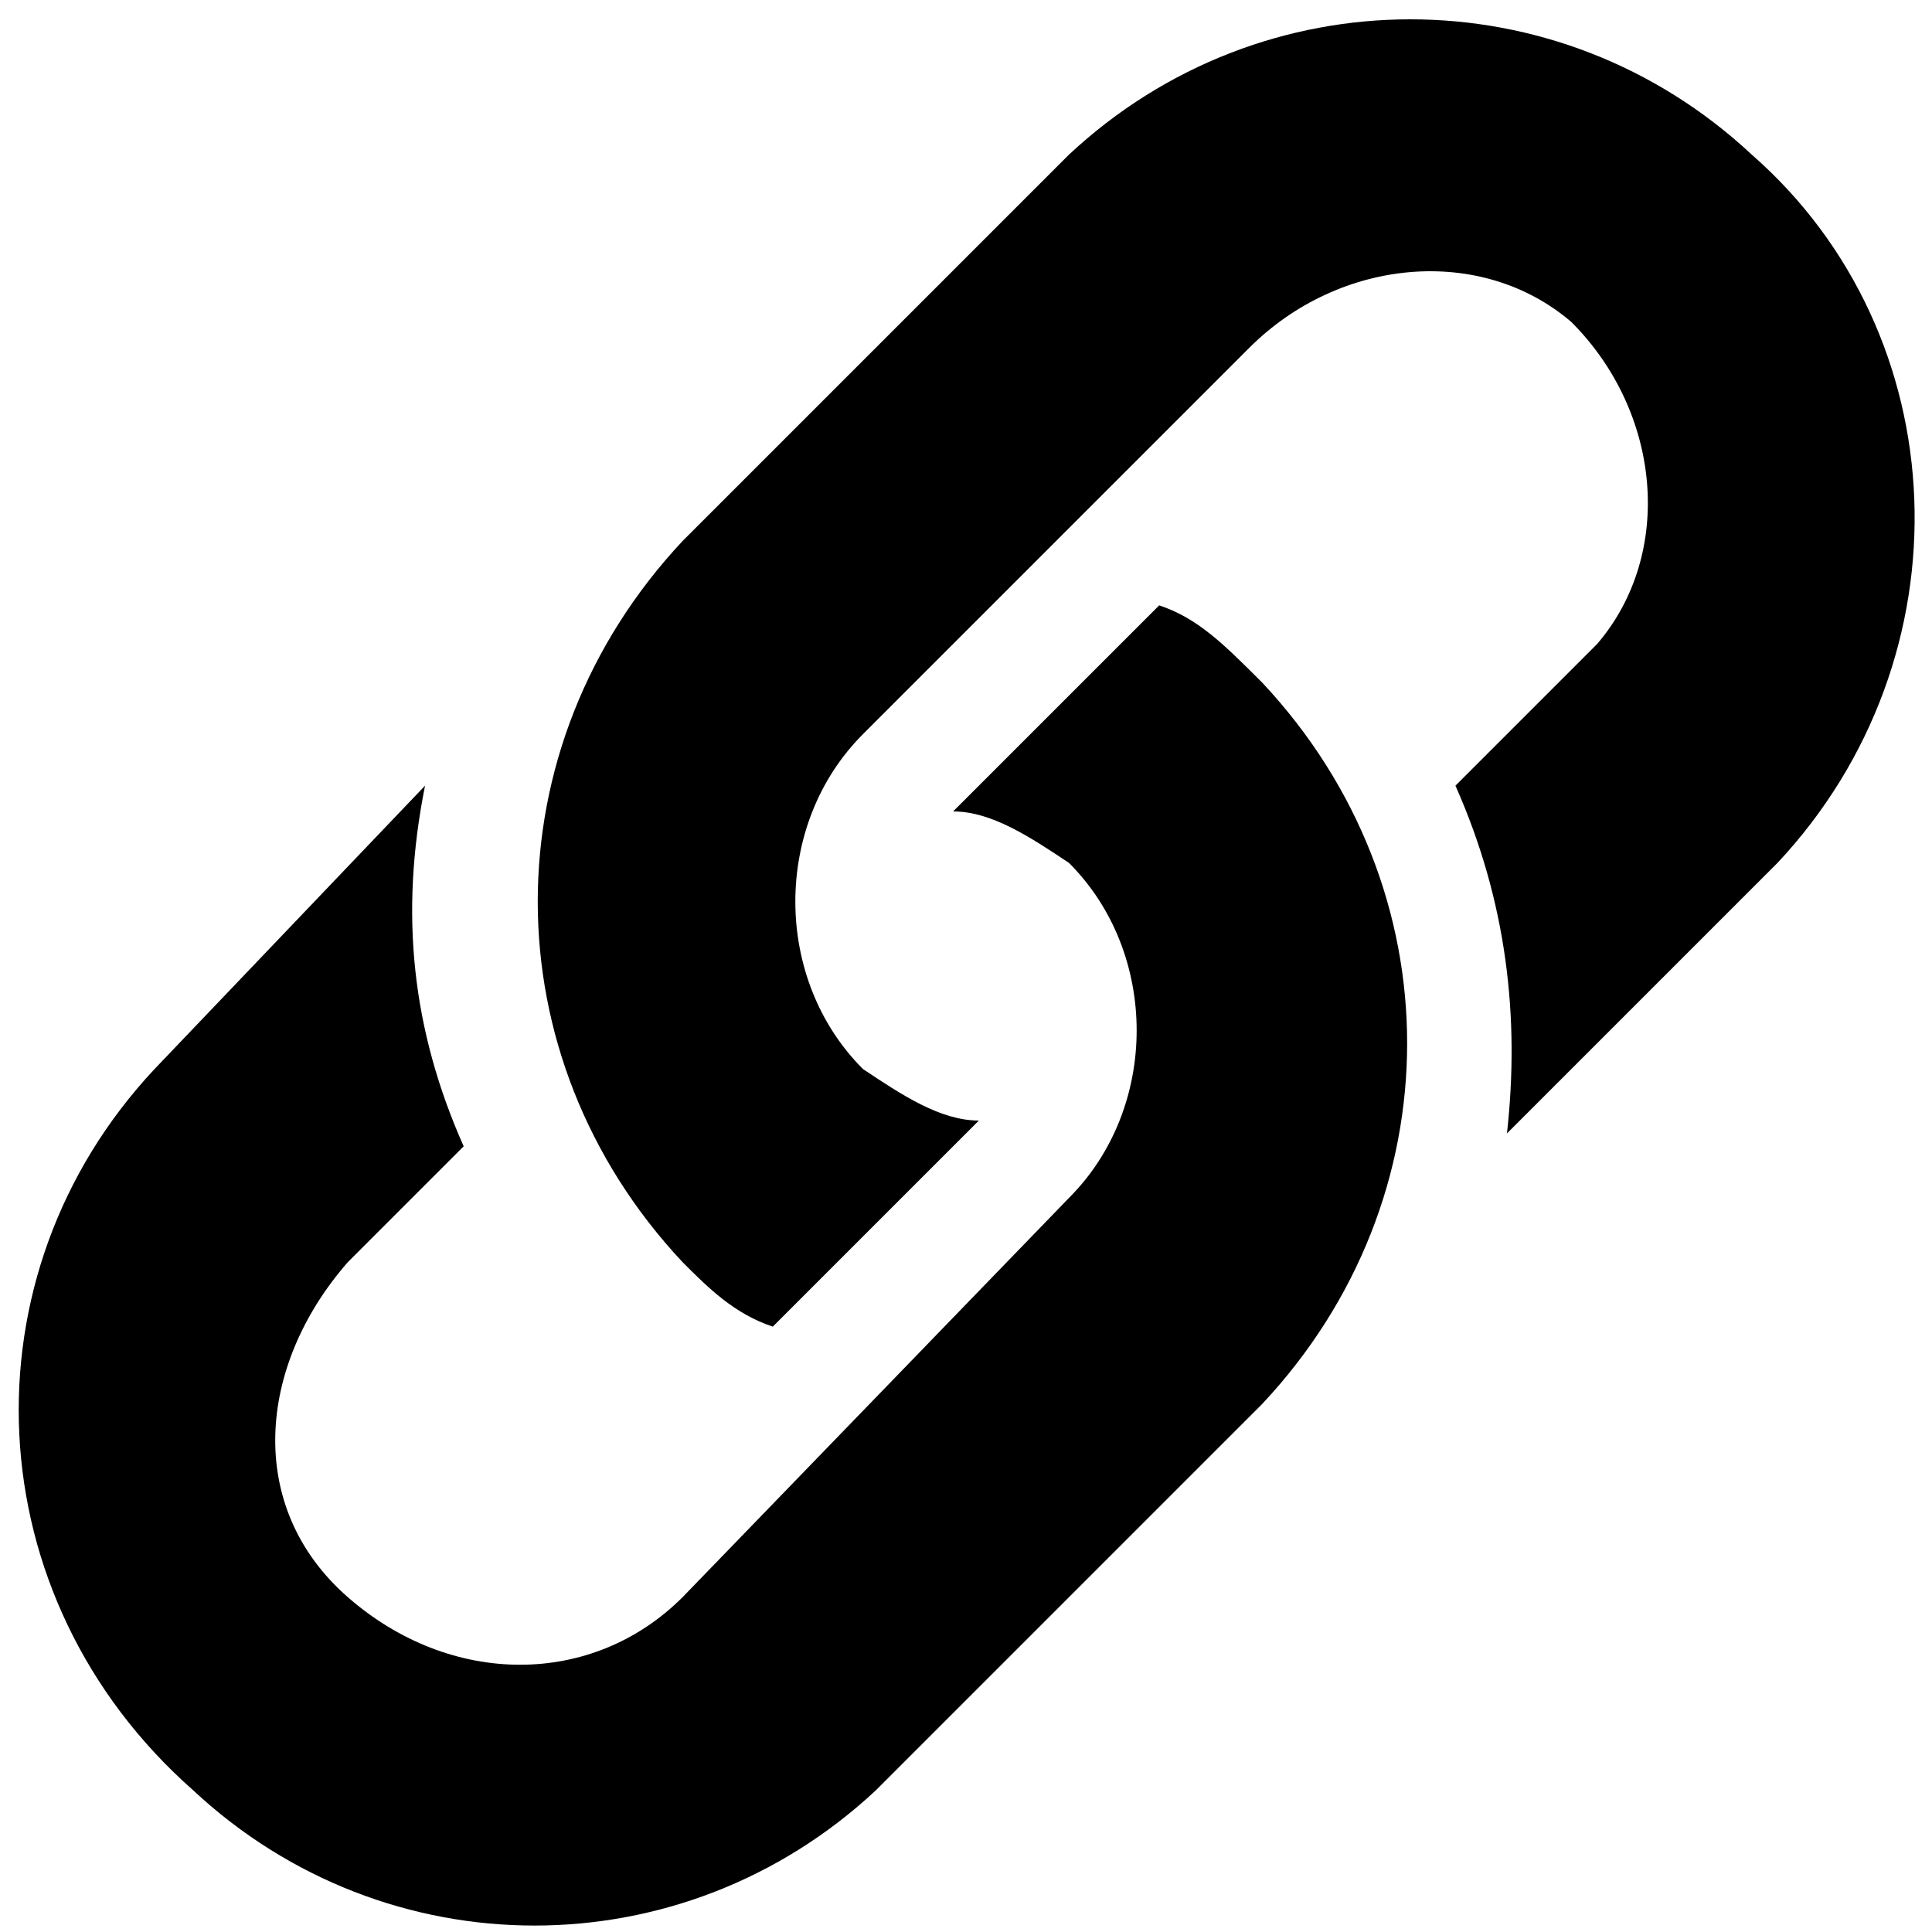
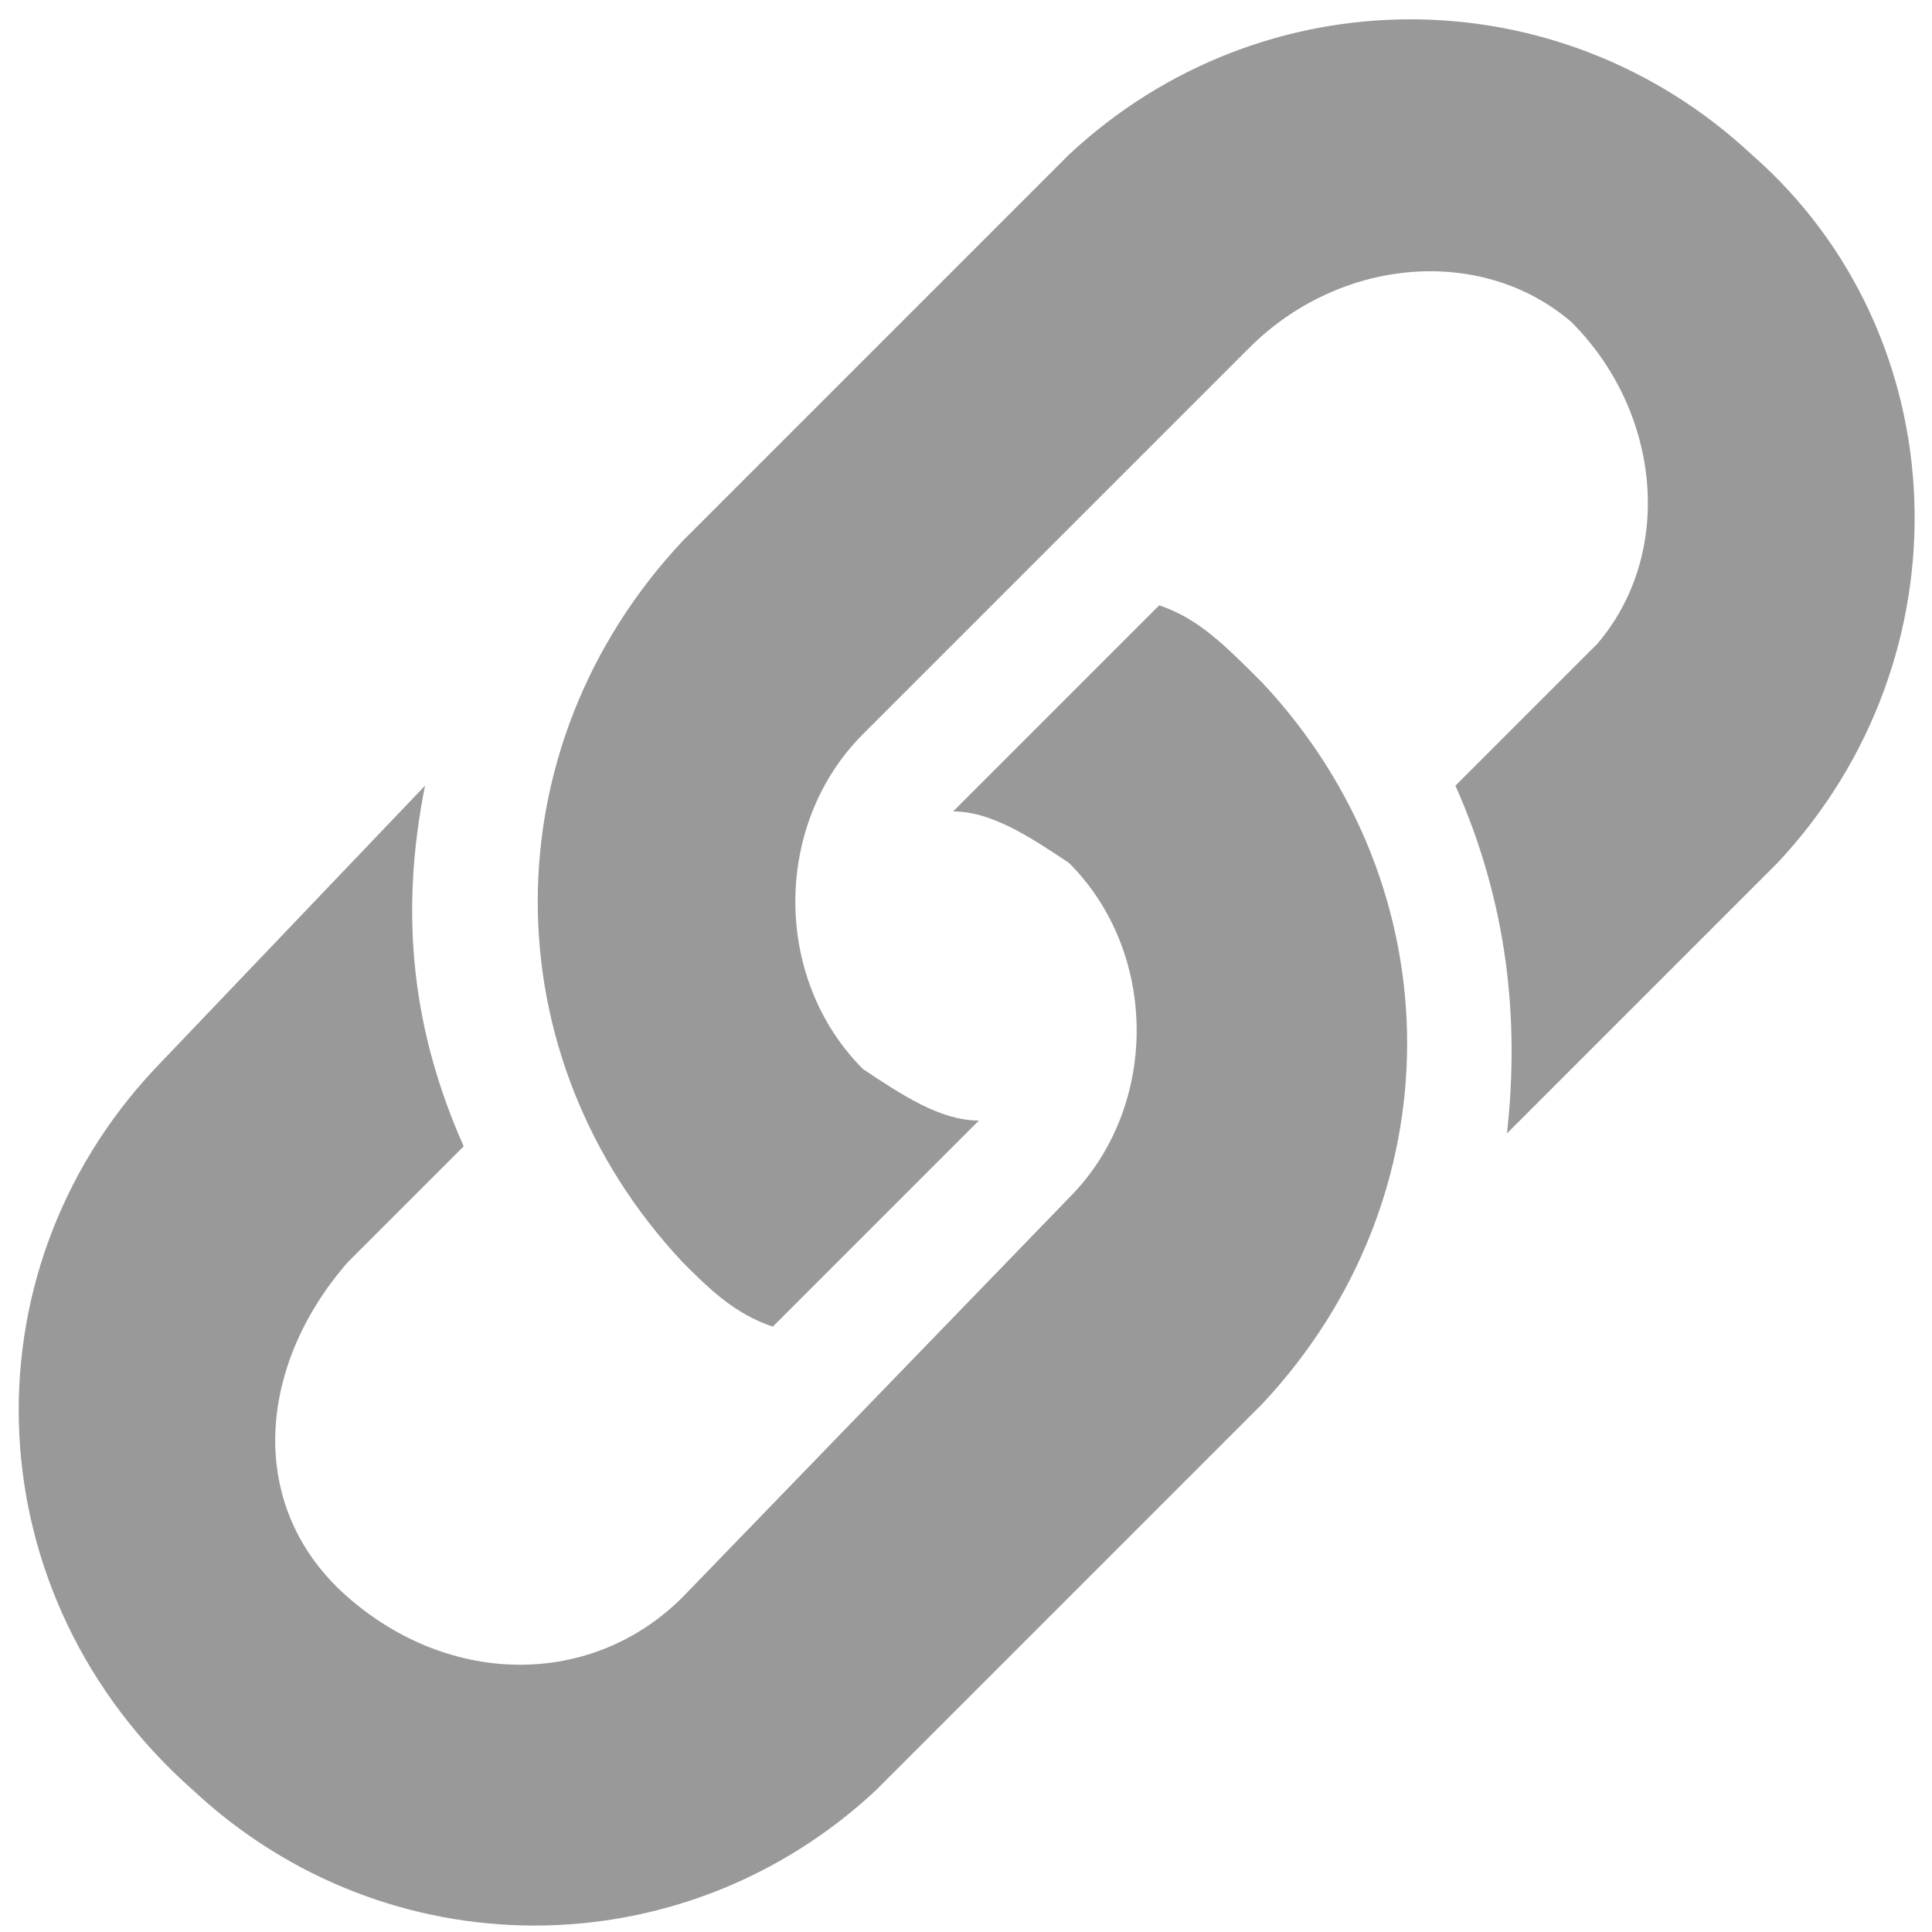
<svg xmlns="http://www.w3.org/2000/svg" version="1.1" id="Layer_1" x="0" y="0" viewBox="0 0 15 15" xml:space="preserve">
-   <style>.st0{fill:$gray-60}</style>
+   <style>.st0{fill:#999999}</style>
  <path class="st0" d="M13.6 1.2c-1.5-1.4-3.8-1.4-5.3 0l-3 3c-1.5 1.6-1.5 4 0 5.6.2.2.4.4.7.5l1.6-1.6c-.3 0-.6-.2-.9-.4-.7-.7-.7-1.9 0-2.6l3-3c.7-.7 1.8-.8 2.5-.2.7.7.8 1.8.2 2.5l-.2.2-.9.9c.4.9.5 1.8.4 2.7l2.1-2.1c1.5-1.6 1.4-4.1-.2-5.5z" />
  <path class="st0" d="M9 4.7L7.4 6.3c.3 0 .6.2.9.4.7.7.7 1.9 0 2.6l-3 3.1c-.7.7-1.8.7-2.6 0s-.7-1.8 0-2.6l.9-.9c-.4-.9-.5-1.8-.3-2.8L1.2 8.3c-1.5 1.6-1.4 4.1.3 5.6 1.5 1.4 3.8 1.4 5.3 0l3-3c1.5-1.6 1.5-4 0-5.6-.3-.3-.5-.5-.8-.6z" />
</svg>
